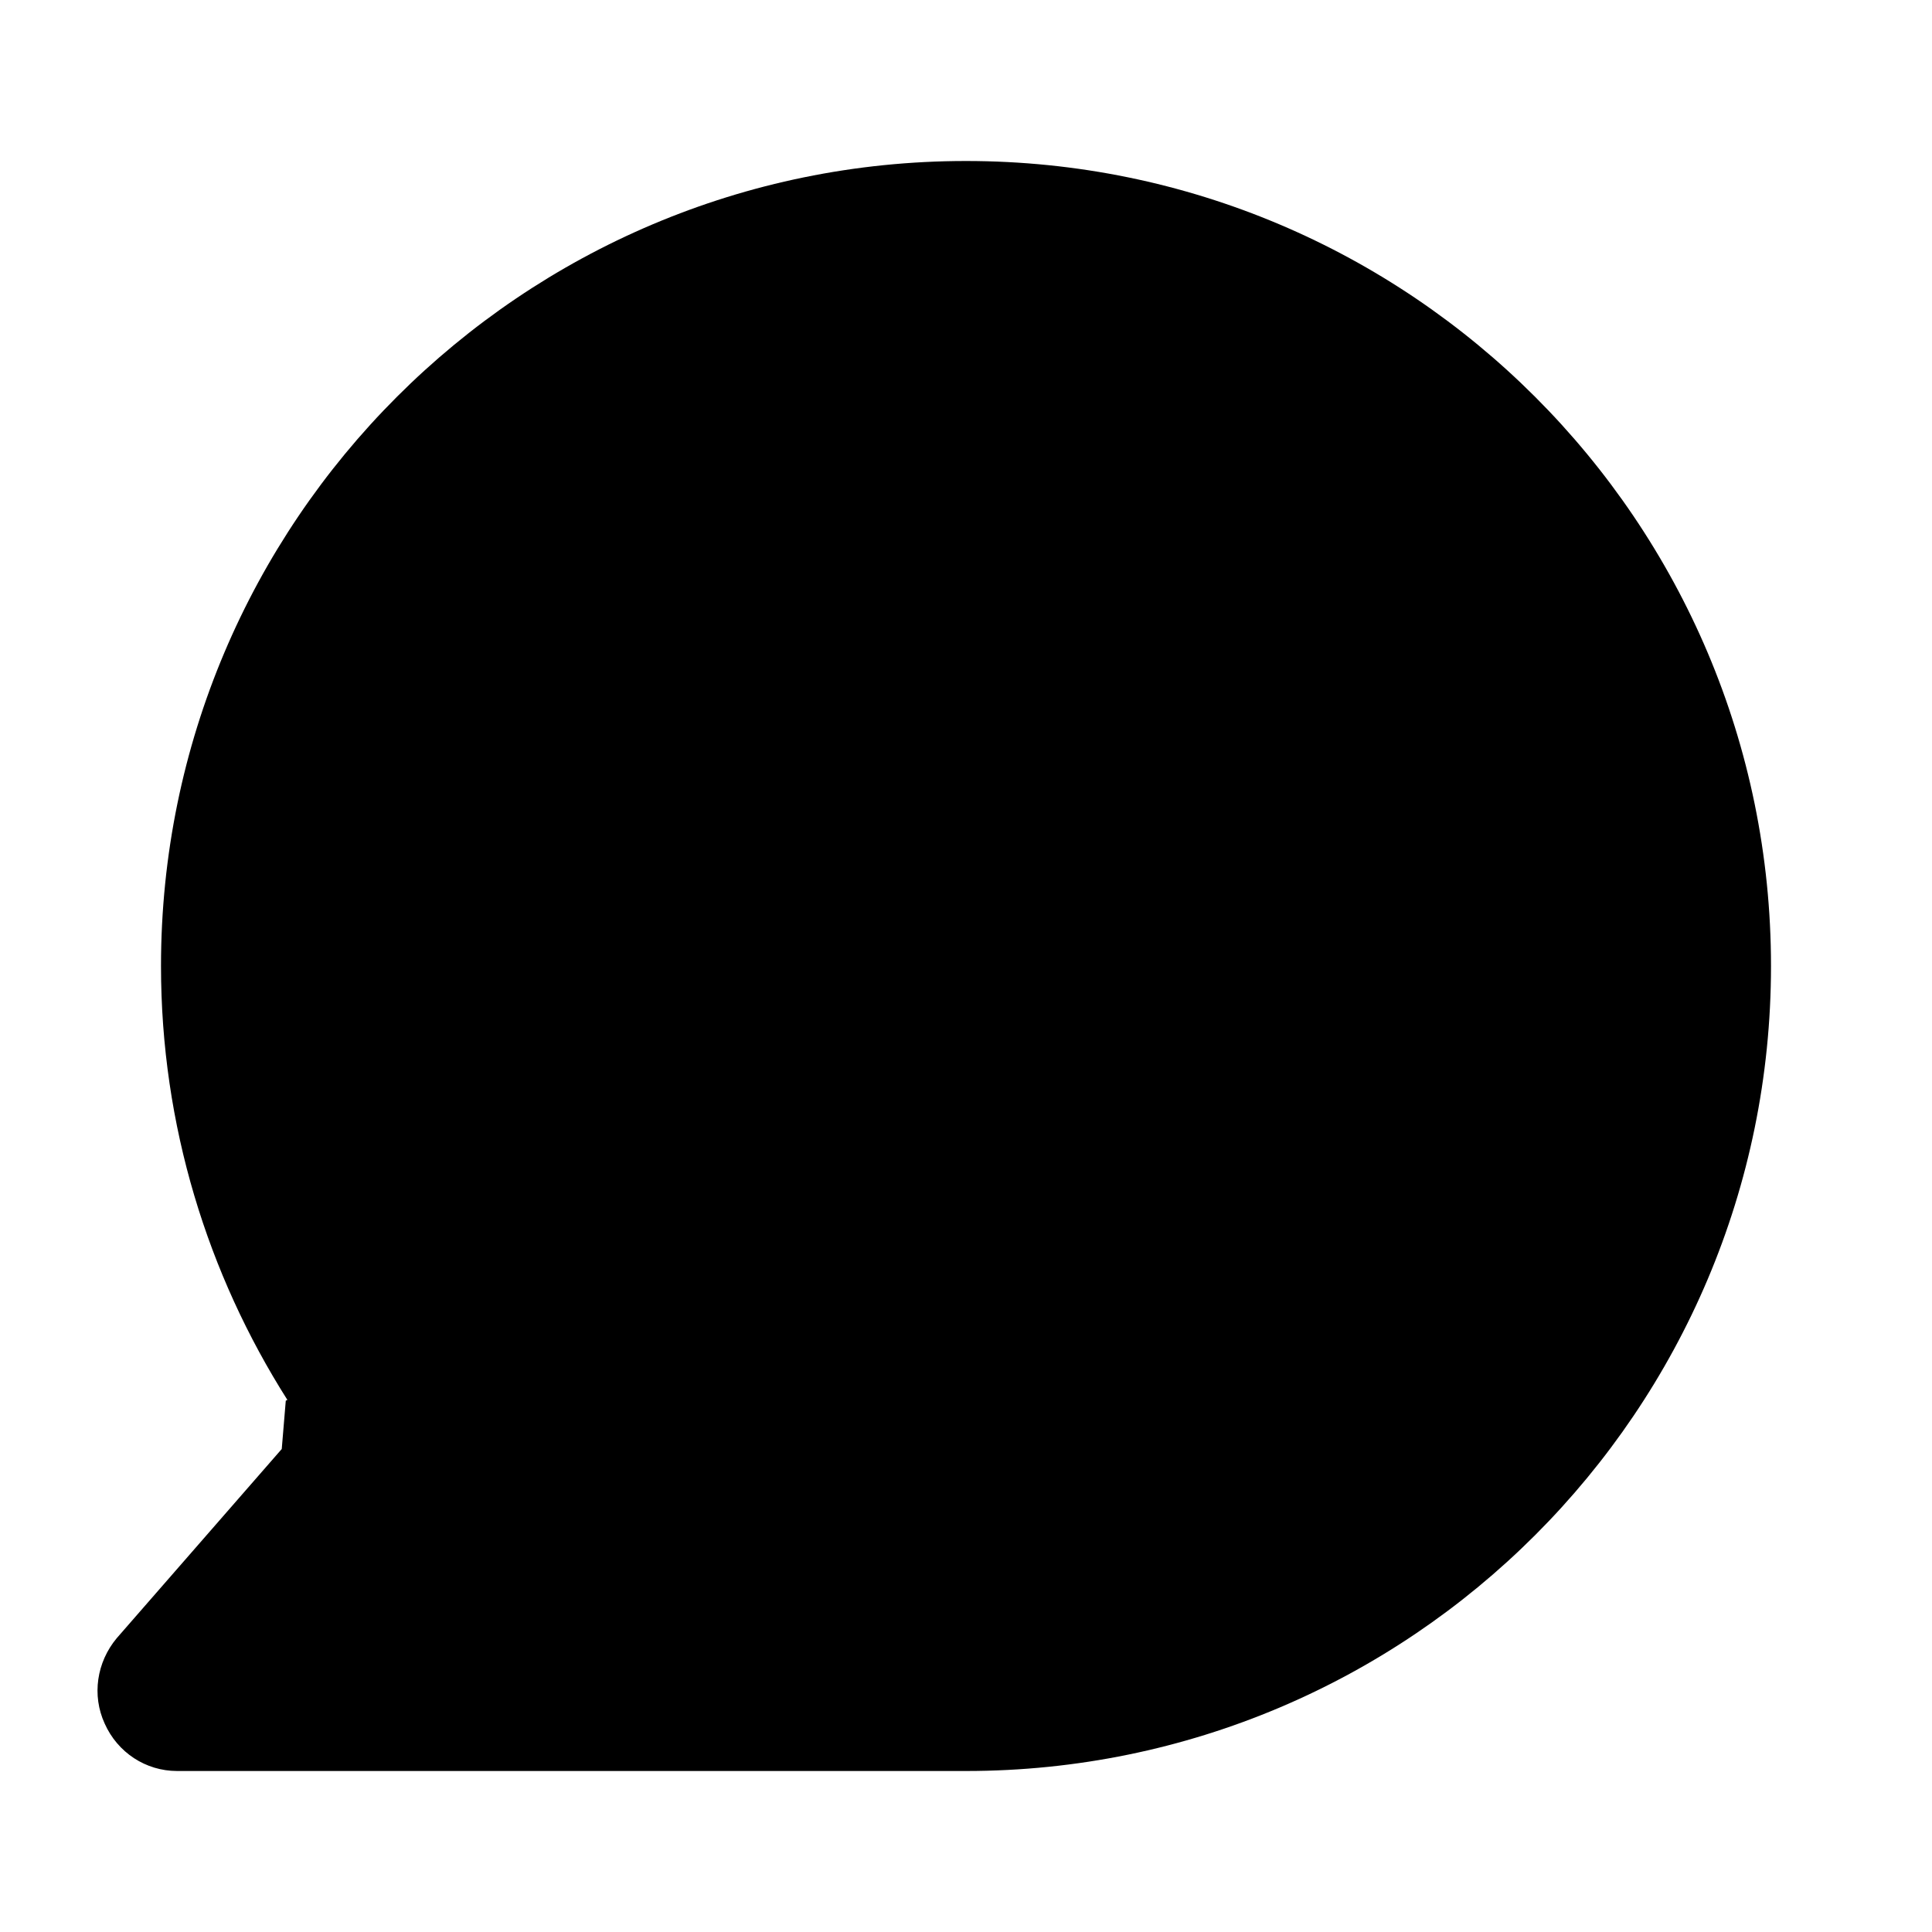
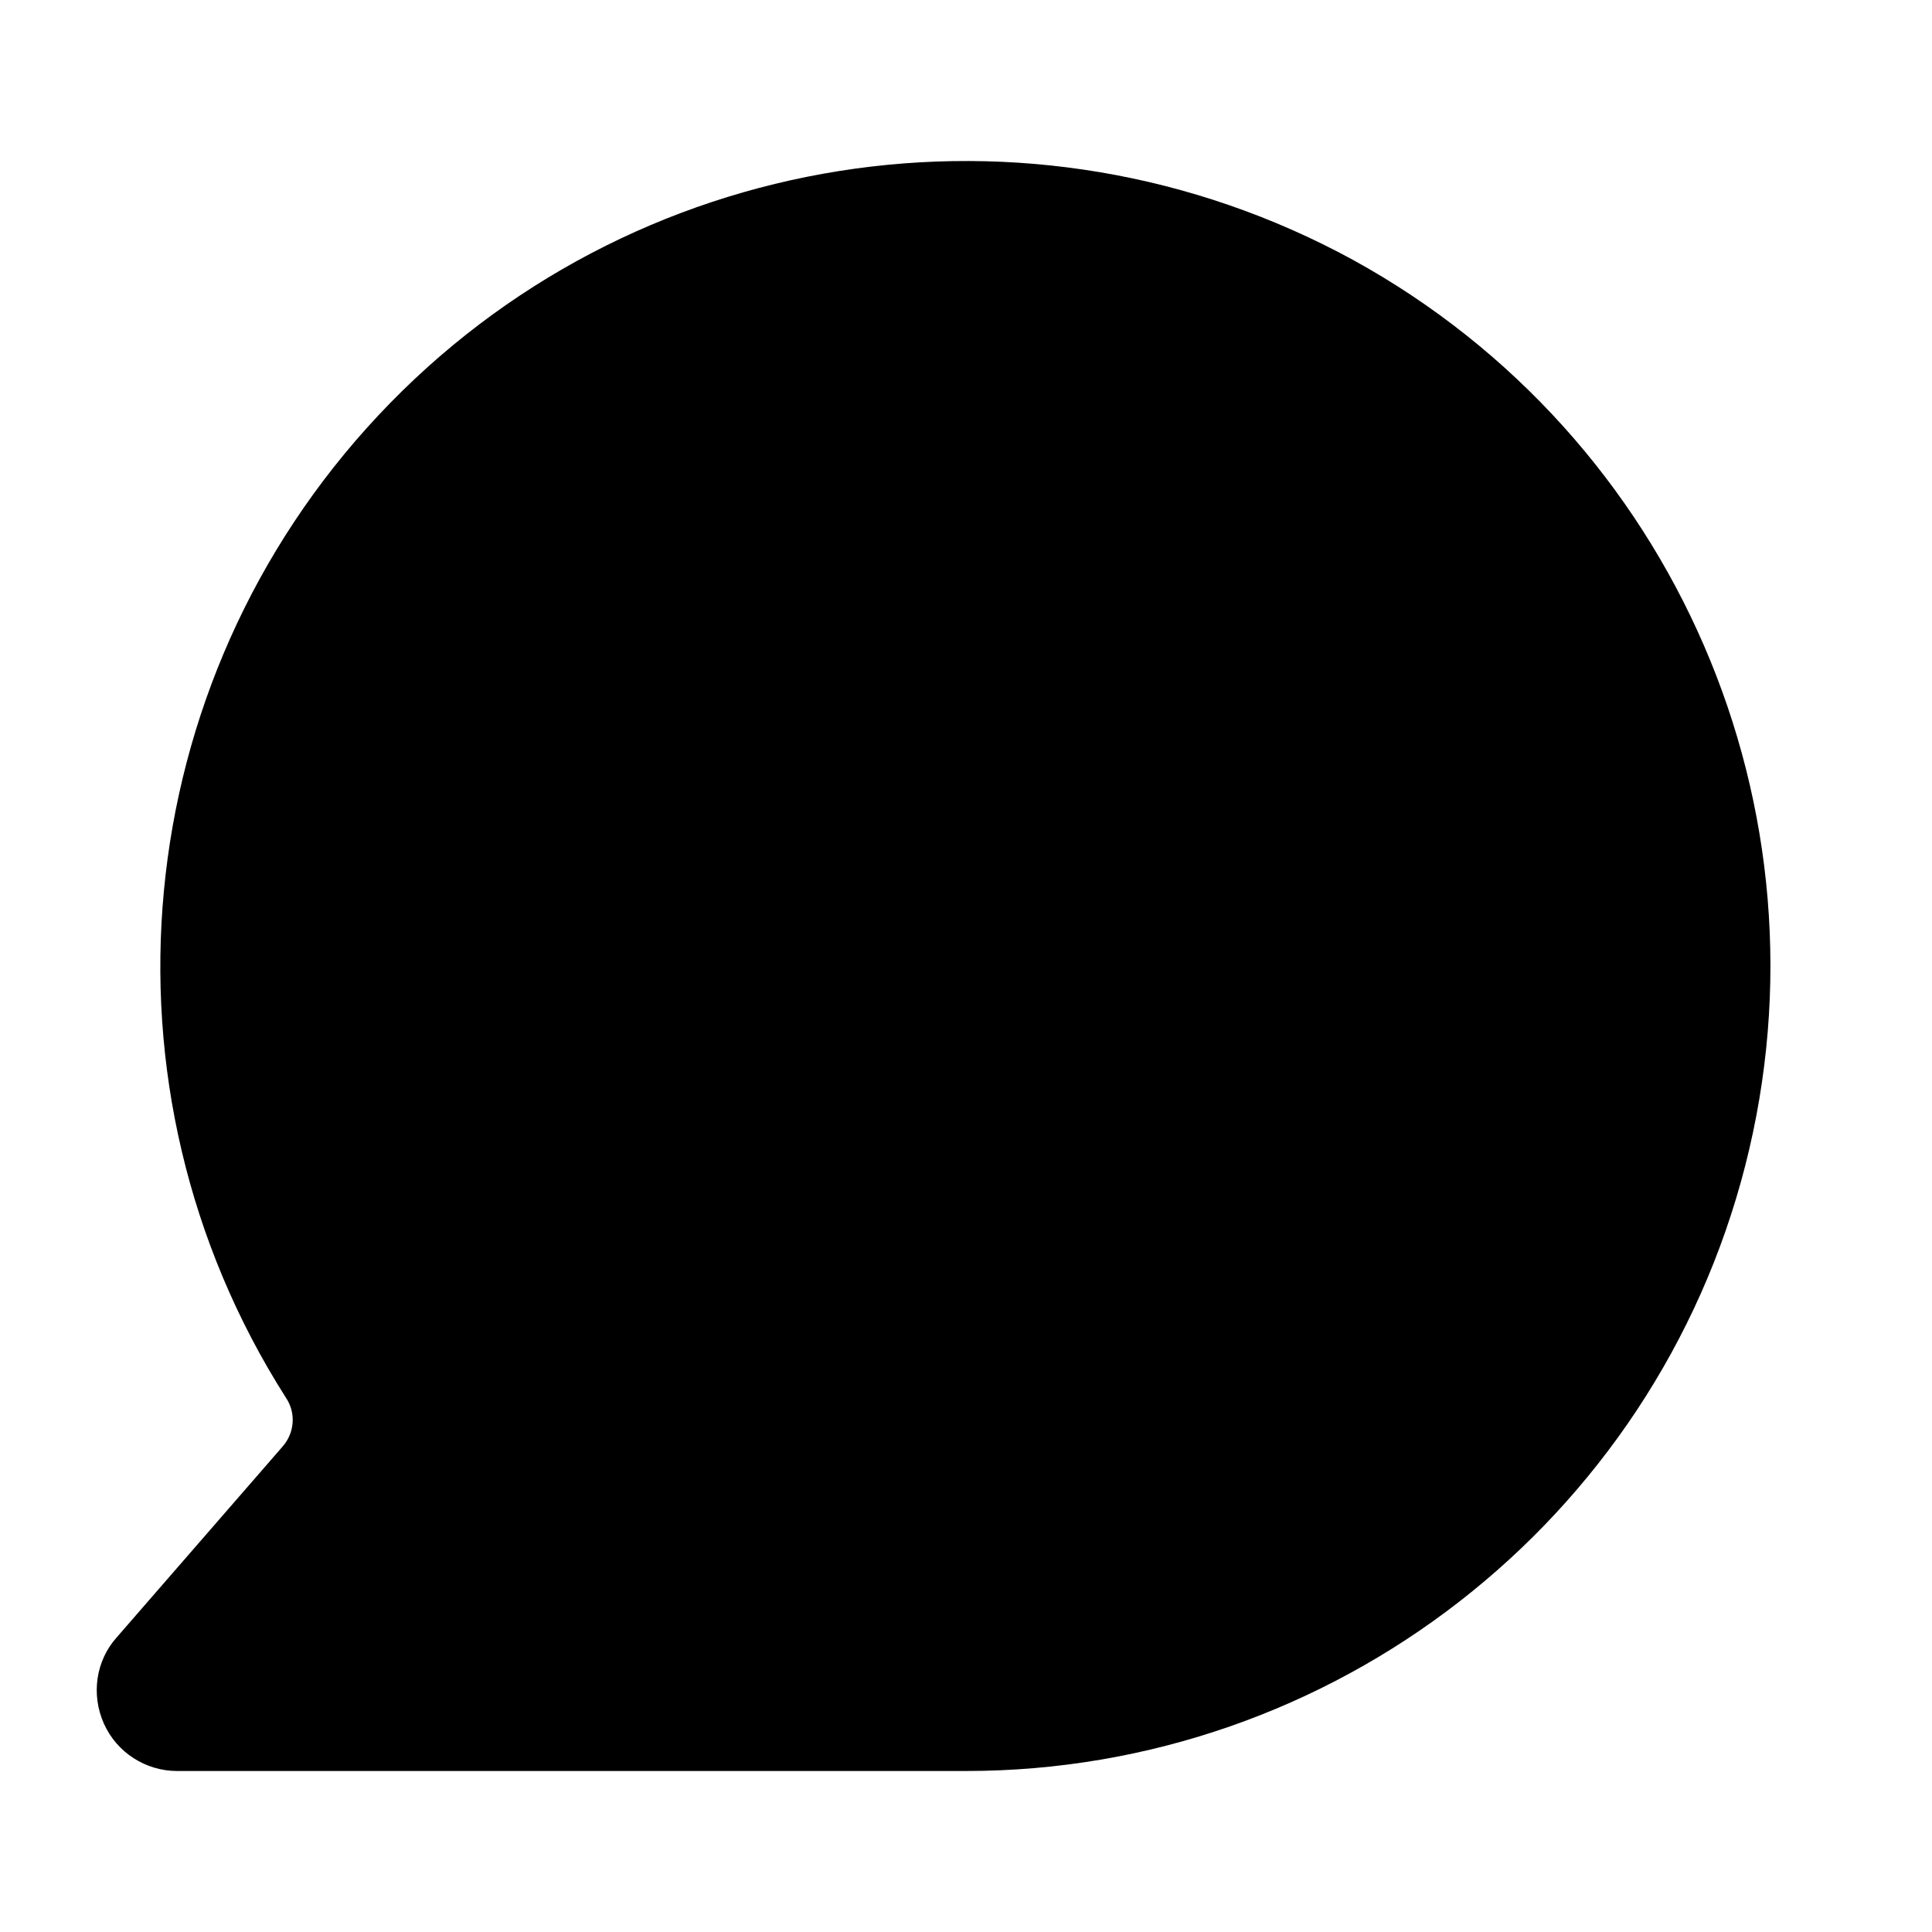
<svg xmlns="http://www.w3.org/2000/svg" viewBox="0 0 24 24" fill="currentColor">
-   <path fill-rule="evenodd" d="M2 12C2 6.48 6.48 2 12 2C17.52 2 22 6.48 22 12C22 17.52 17.52 22 12 22L2.2 22C1.81 22 1.46 21.77 1.3 21.41C1.14 21.06 1.2 20.65 1.45 20.35L3.5 18L3.55 17.4L3.57 17.39C2.58 15.83 2 13.98 2 12Z" />
+   <path fill-rule="evenodd" d="M12 22L2.2 22C1.81 22 1.45 21.77 1.29 21.41C1.13 21.05 1.19 20.63 1.45 20.34L3.51 17.97C3.66 17.8 3.68 17.55 3.55 17.36C1.1 13.51 1.58 8.49 4.7 5.16C7.82 1.83 12.8 1.04 16.81 3.23C20.81 5.43 22.81 10.06 21.68 14.48C20.55 18.9 16.56 22 12 22Z" />
</svg>
